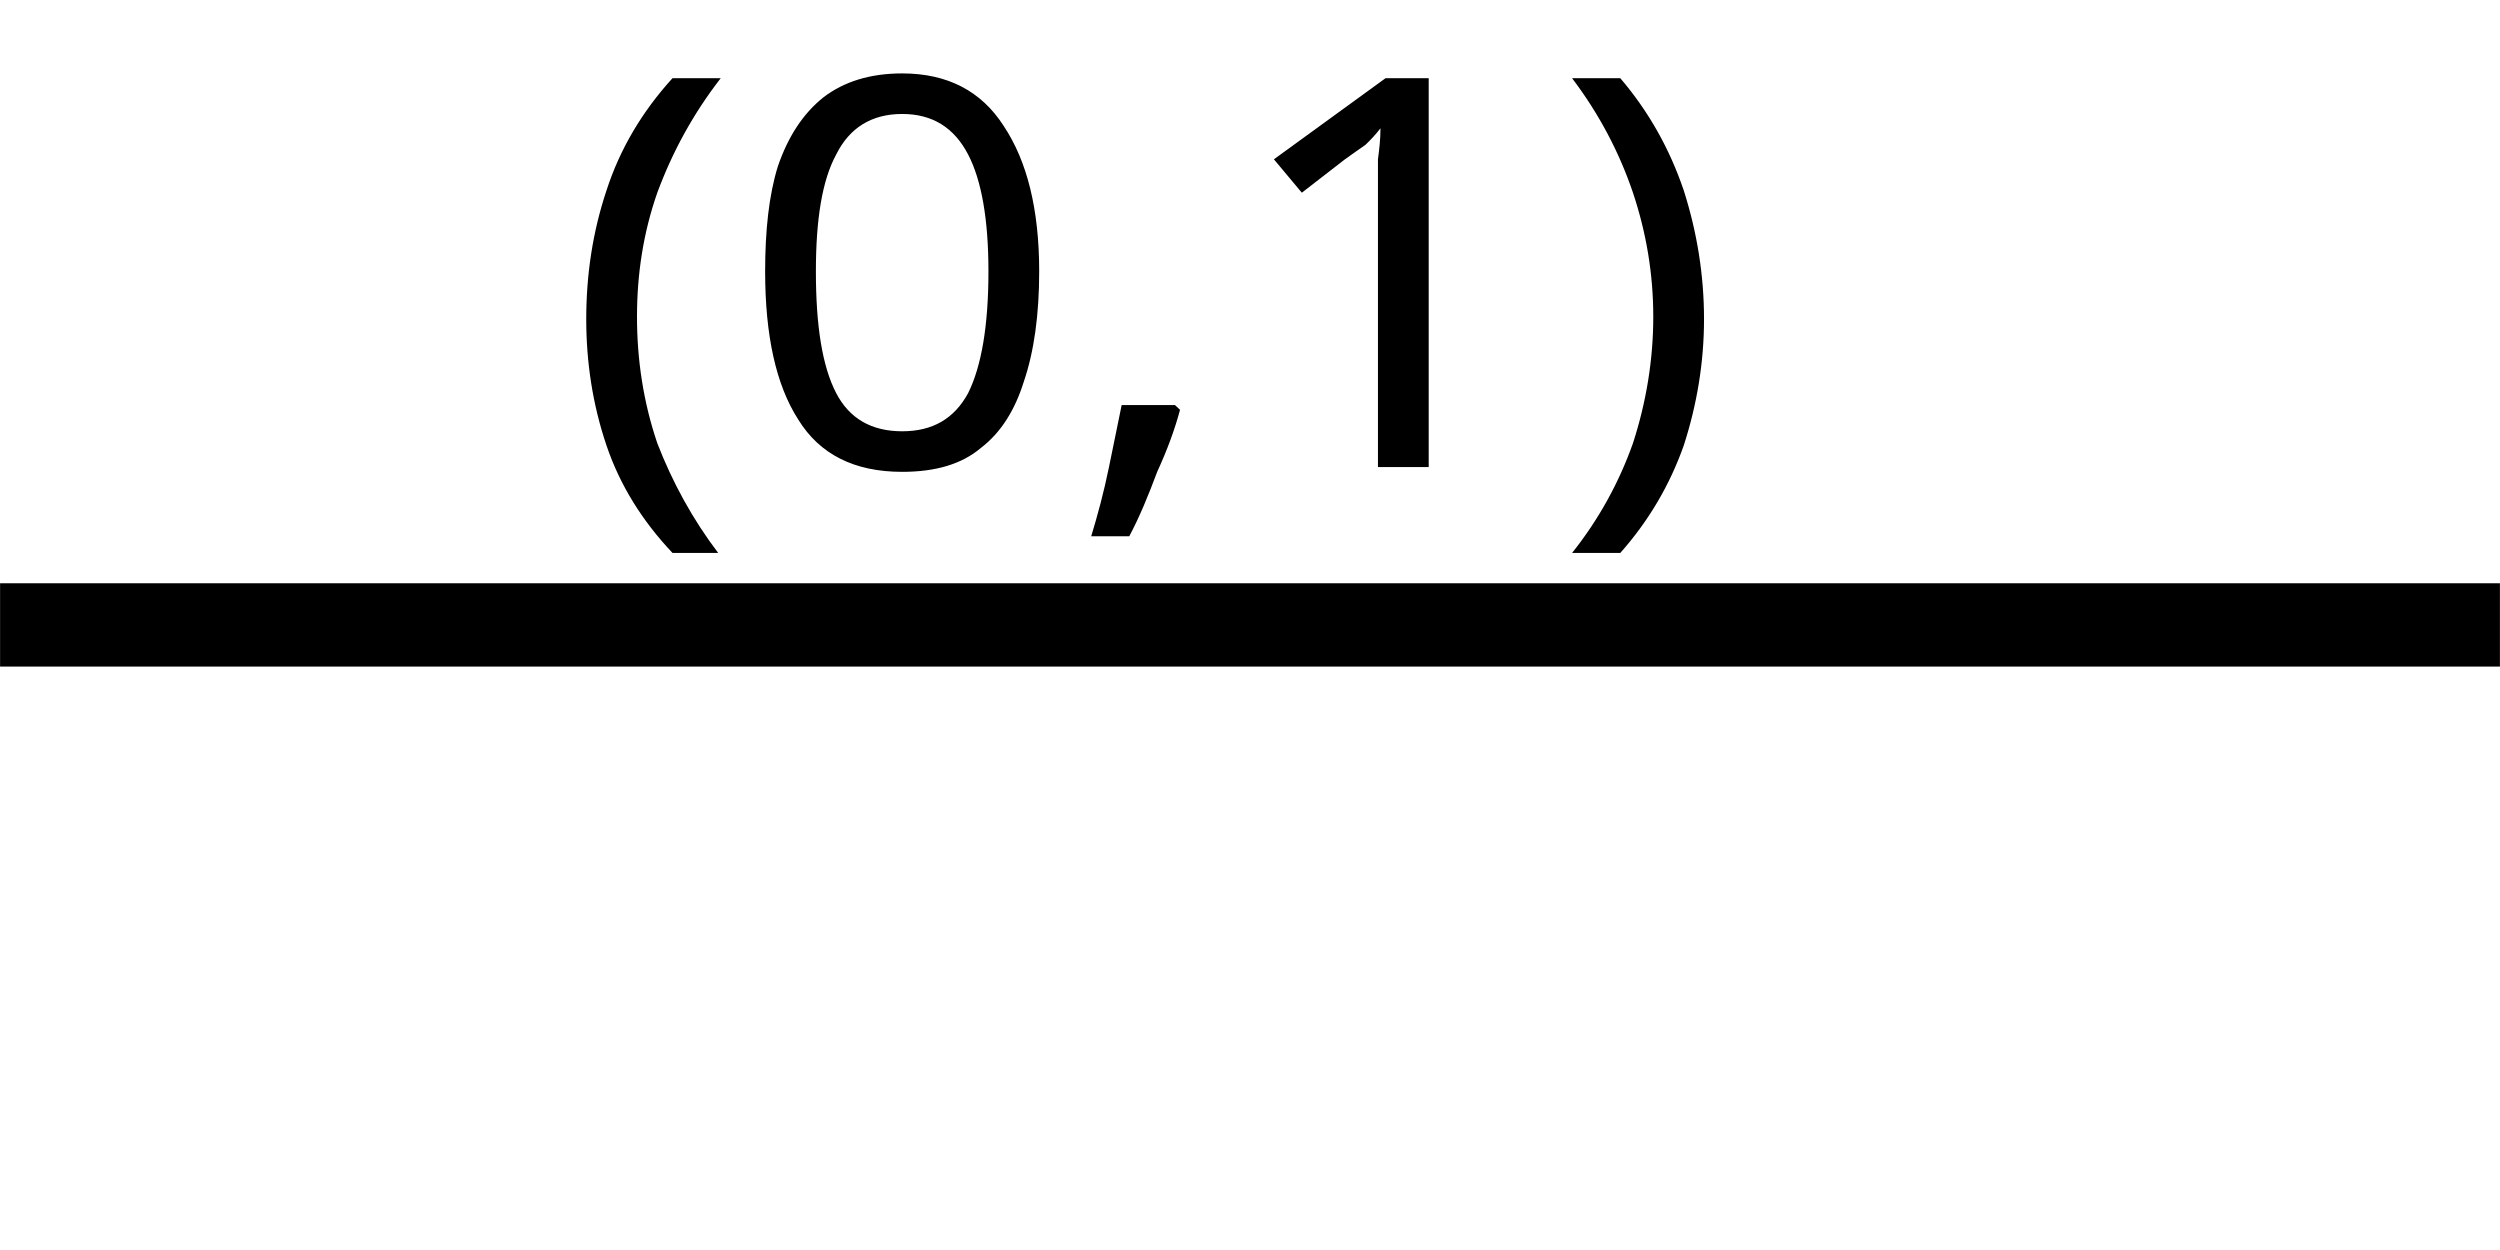
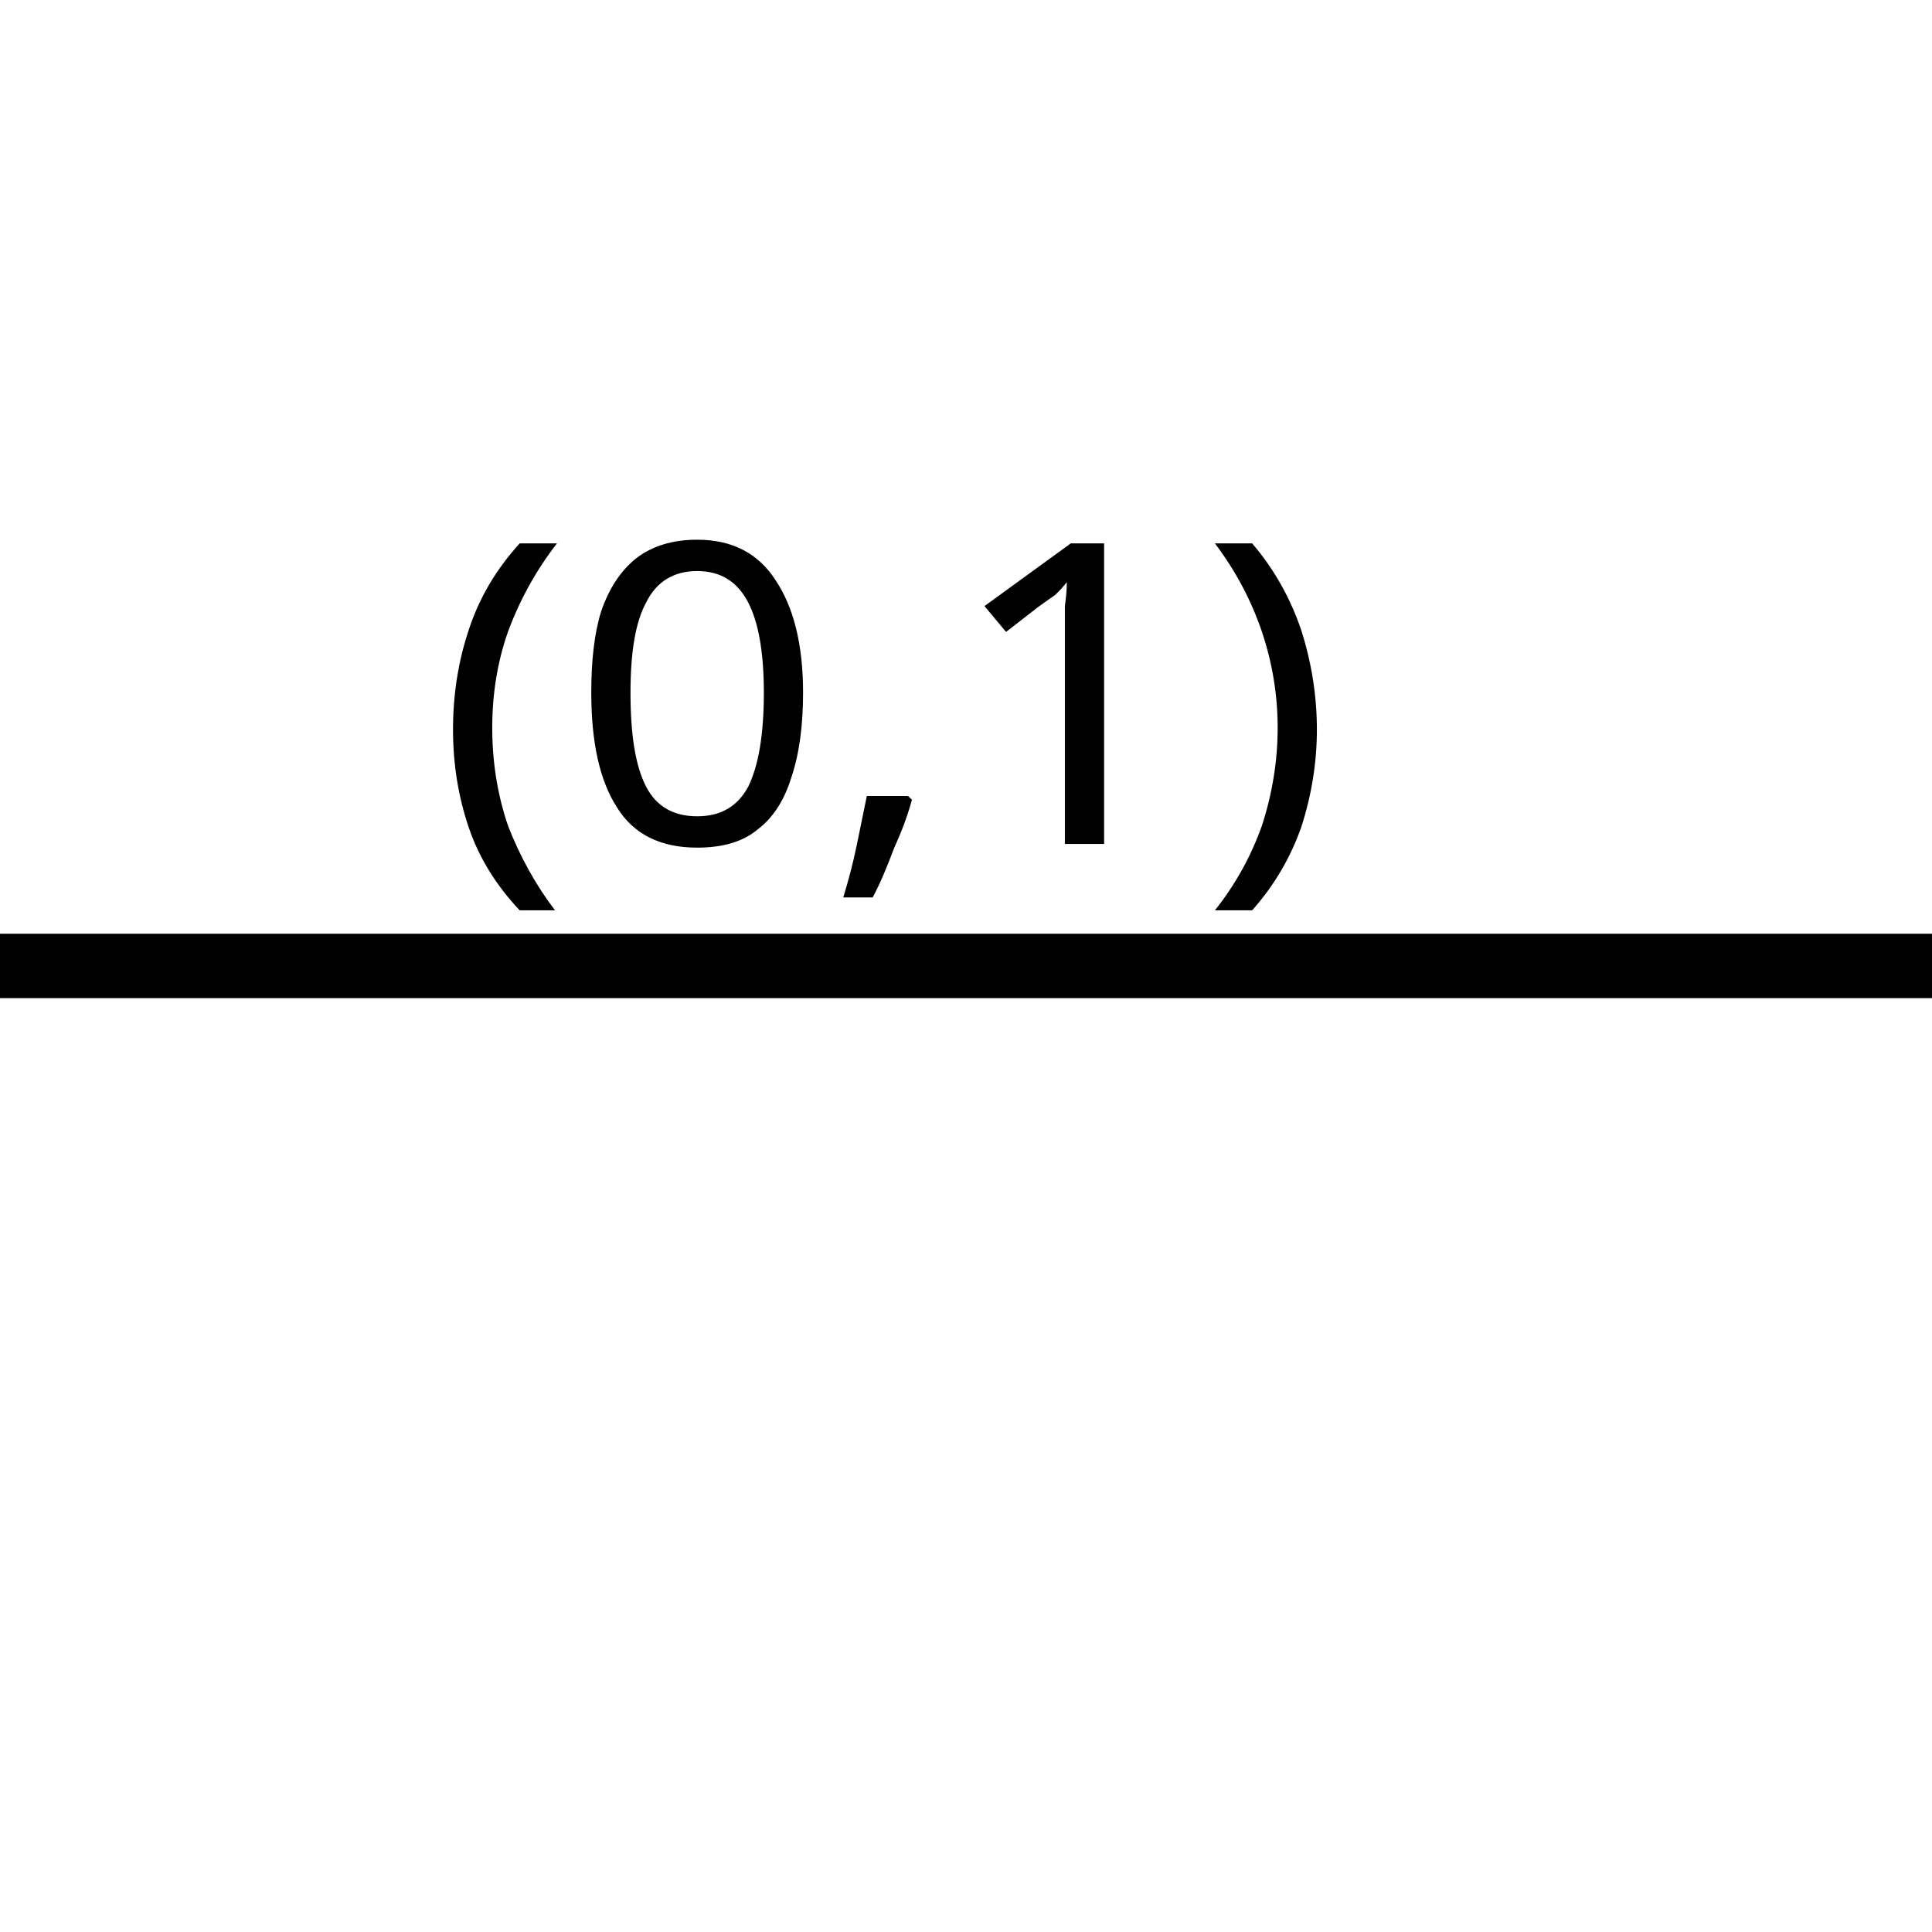
- <svg xmlns="http://www.w3.org/2000/svg" width="60" height="30" viewBox="0 0 15.875 7.938" version="1.1" id="svg8">
+ <svg xmlns="http://www.w3.org/2000/svg" width="60" height="60" viewBox="0 0 15.875 7.938" version="1.1" id="svg8">
  <defs id="defs2" />
  <g id="layer1" transform="translate(0,-289.0625)">
    <path style="fill:none;stroke:#000000;stroke-width:0.529;stroke-linecap:butt;stroke-linejoin:miter;stroke-miterlimit:4;stroke-dasharray:none;stroke-opacity:1" d="M 1.55e-7,293.031 H 15.875 v 0" id="path1952" />
    <text xml:space="preserve" style="font-style:normal;font-weight:normal;font-size:3.564px;line-height:1.25;font-family:sans-serif;letter-spacing:0px;word-spacing:0px;fill:#000000;fill-opacity:1;stroke:none;stroke-width:0.089" x="3.468" y="301.169" id="text1956" transform="scale(1.03131,0.9696409)">
      <tspan id="tspan1954" x="3.468" y="301.169" style="stroke-width:0.089">(0,1)</tspan>
    </text>
  </g>
</svg>
